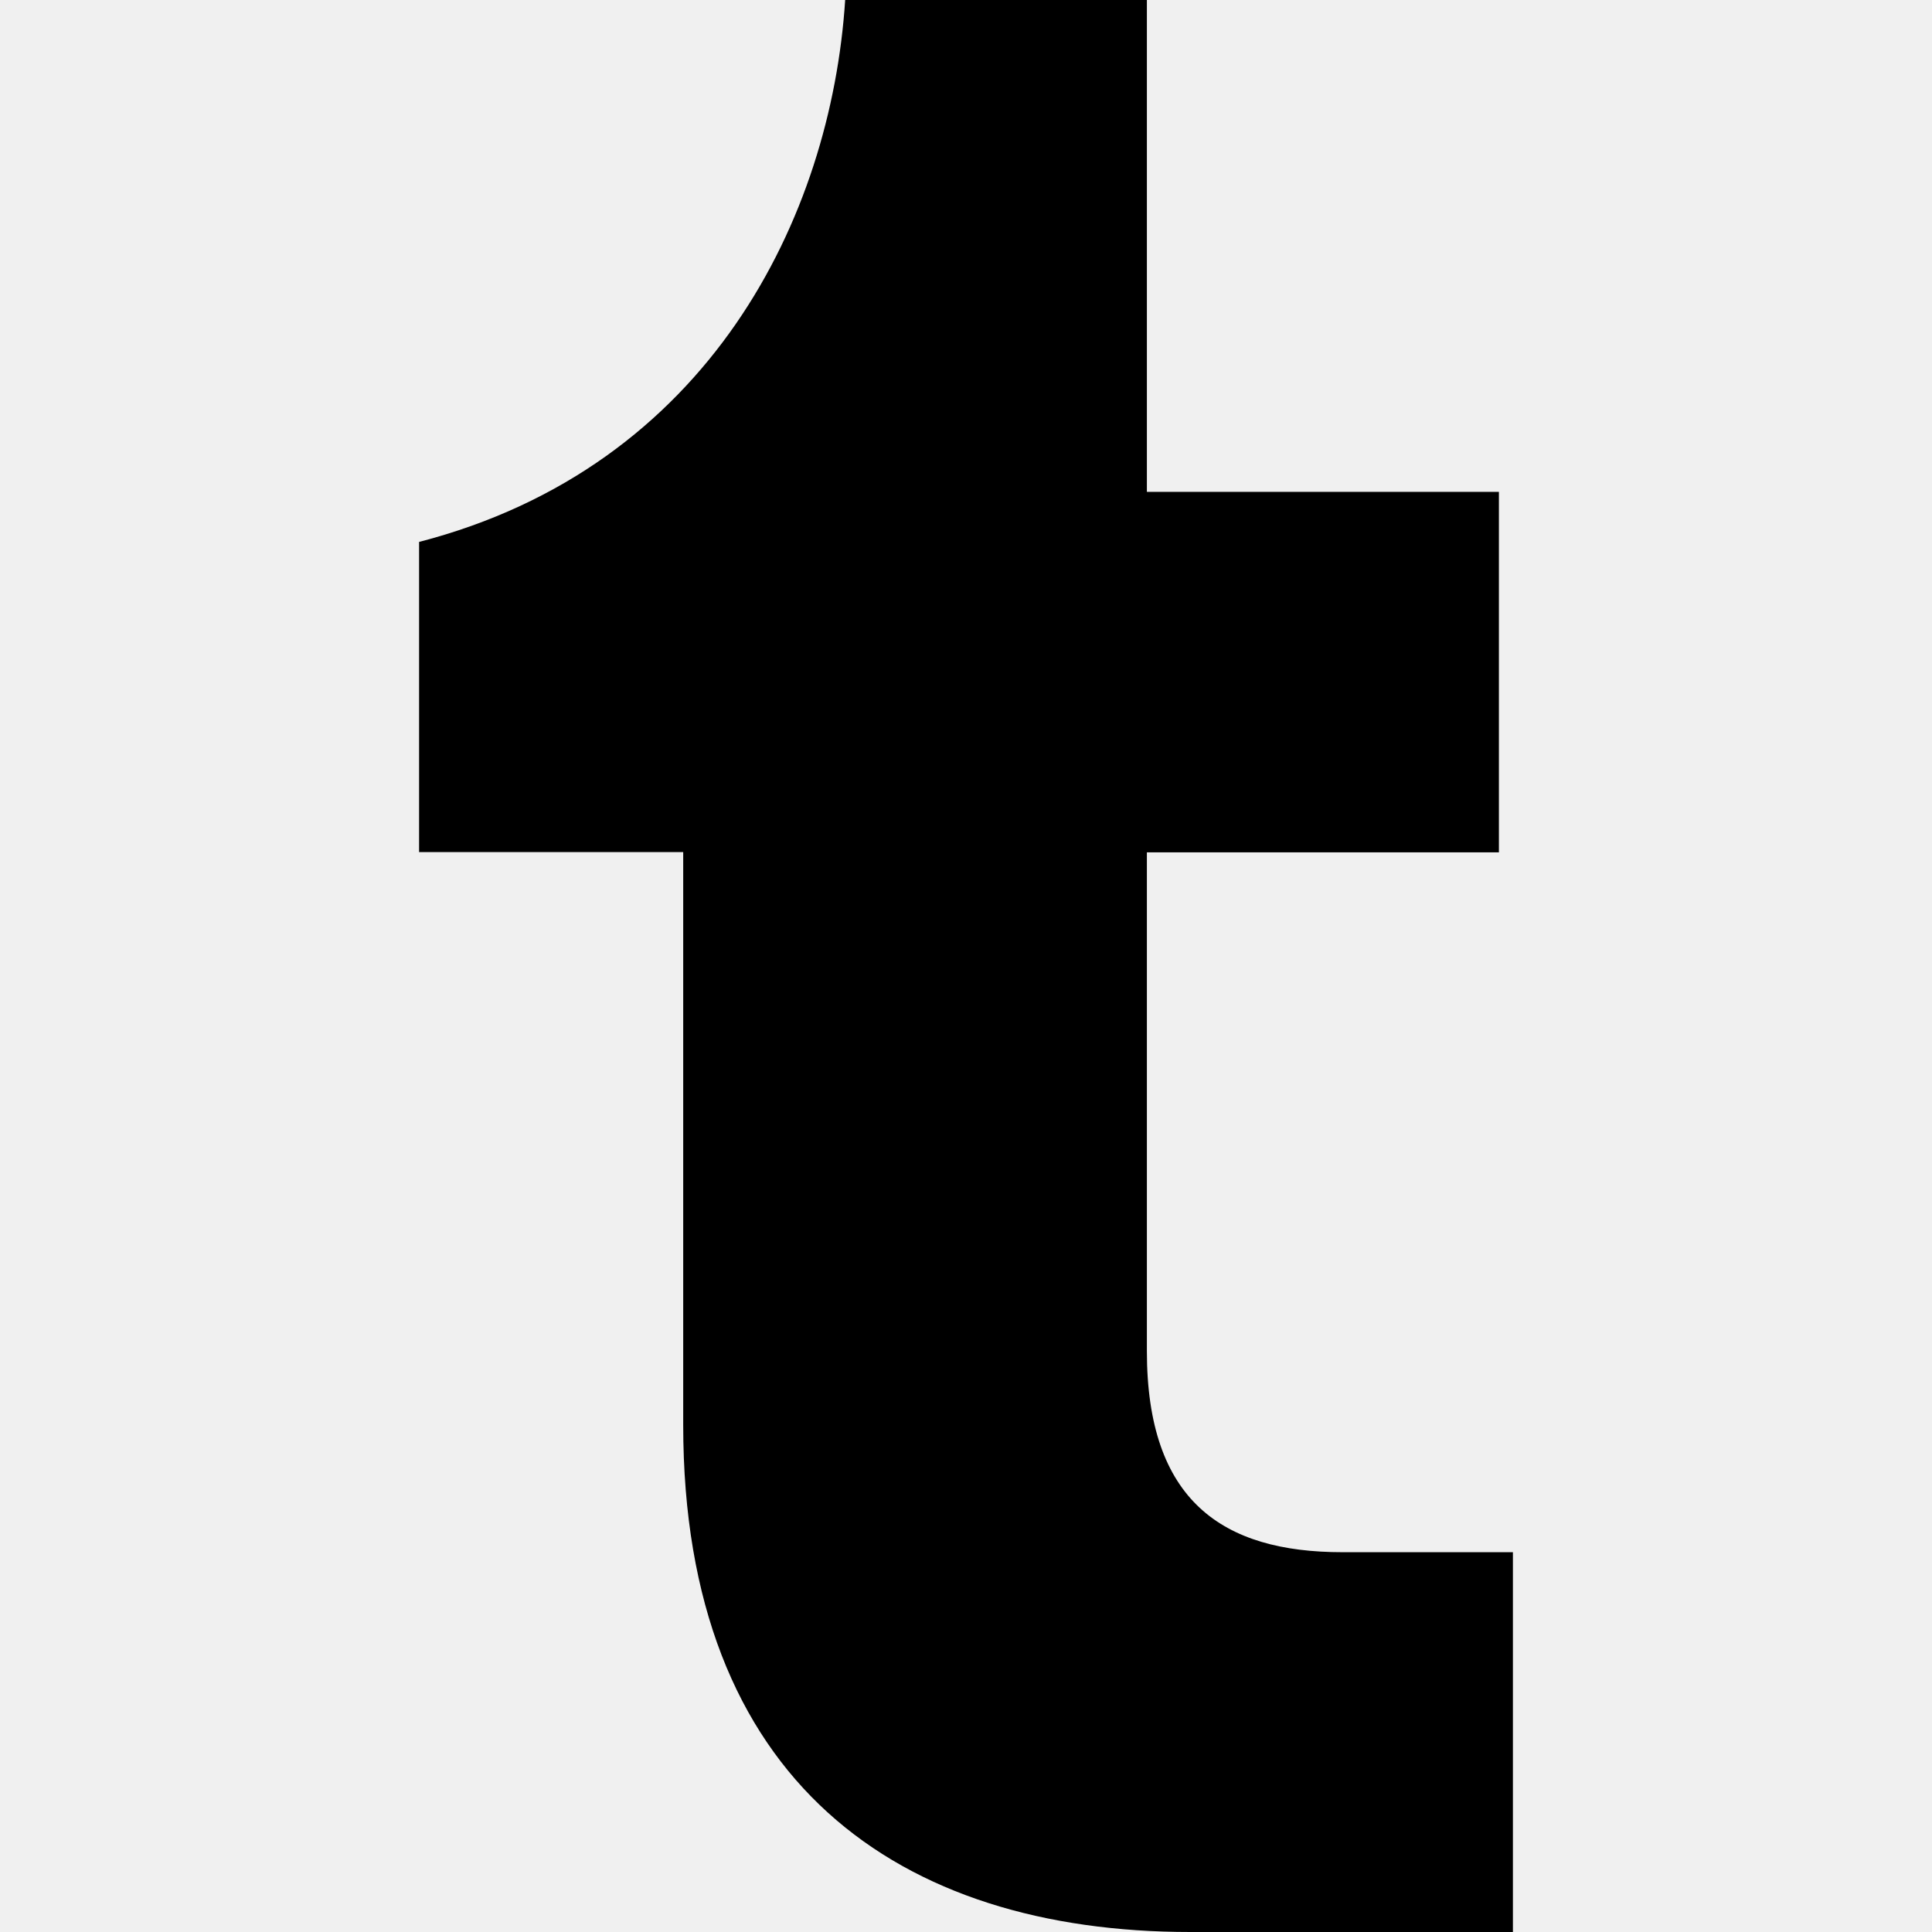
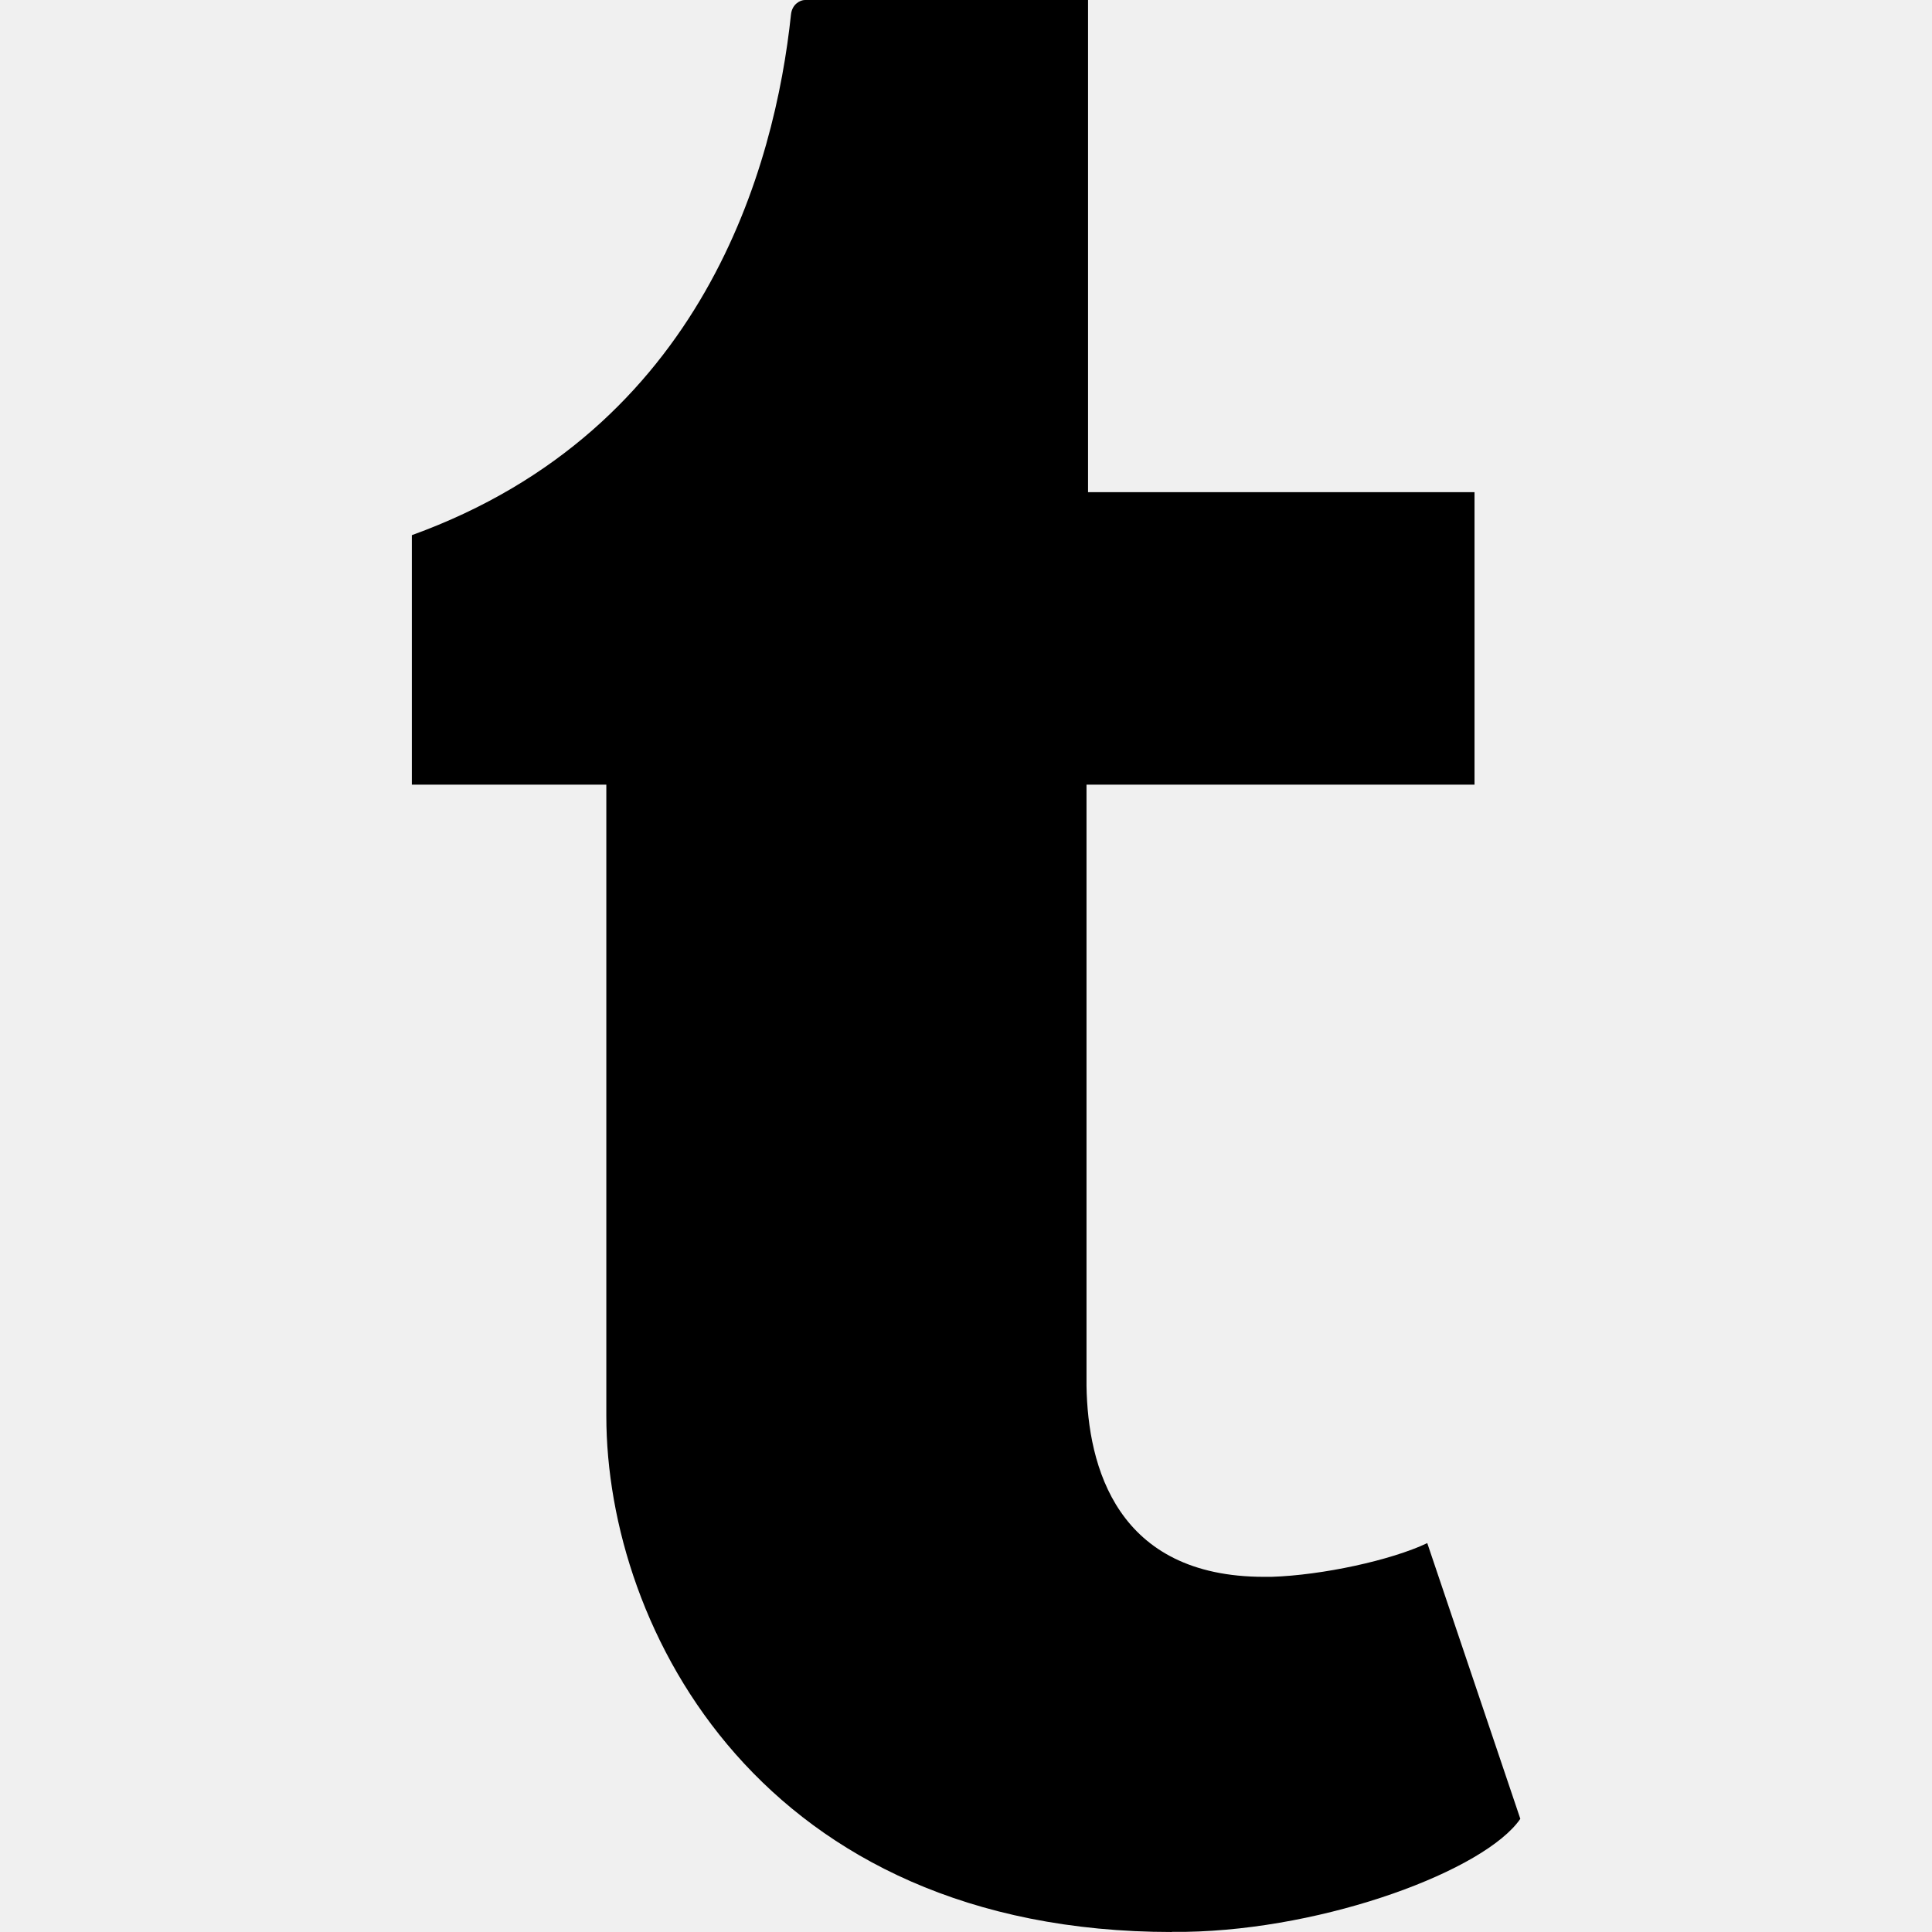
- <svg xmlns="http://www.w3.org/2000/svg" width="24" height="24" viewBox="0 0 24 24" fill="none">
-   <g clip-path="url(#clip0_3466_5793)">
-     <path d="M18.794 24H14.786C11.177 24 8.487 22.143 8.487 17.701V10.585H5.206V6.732C8.815 5.797 10.325 2.69 10.499 0H14.247V6.11H18.62V10.588H14.247V16.785C14.247 18.642 15.185 19.282 16.677 19.282H18.794V24.003V24Z" fill="currentColor" />
-   </g>
-   <defs>
-     <clipPath id="clip0_3466_5793">
-       <rect width="13.588" height="24" fill="white" transform="translate(5.20605)" />
-     </clipPath>
-   </defs>
+ <svg xmlns="http://www.w3.org/2000/svg" role="img" viewBox="0 0 24 24">
+   <path fill="currentColor" d="M14.563 24c-5.093 0-7.031-3.756-7.031-6.411V9.747H5.116V6.648c3.63-1.313 4.512-4.596 4.71-6.469C9.84.051 9.941 0 9.999 0h3.517v6.114h4.801v3.633h-4.82v7.47c.016 1.001.375 2.371 2.207 2.371h.09c.631-.02 1.486-.205 1.936-.419l1.156 3.425c-.436.636-2.4 1.374-4.156 1.404h-.178l.011.002z" />
</svg>
